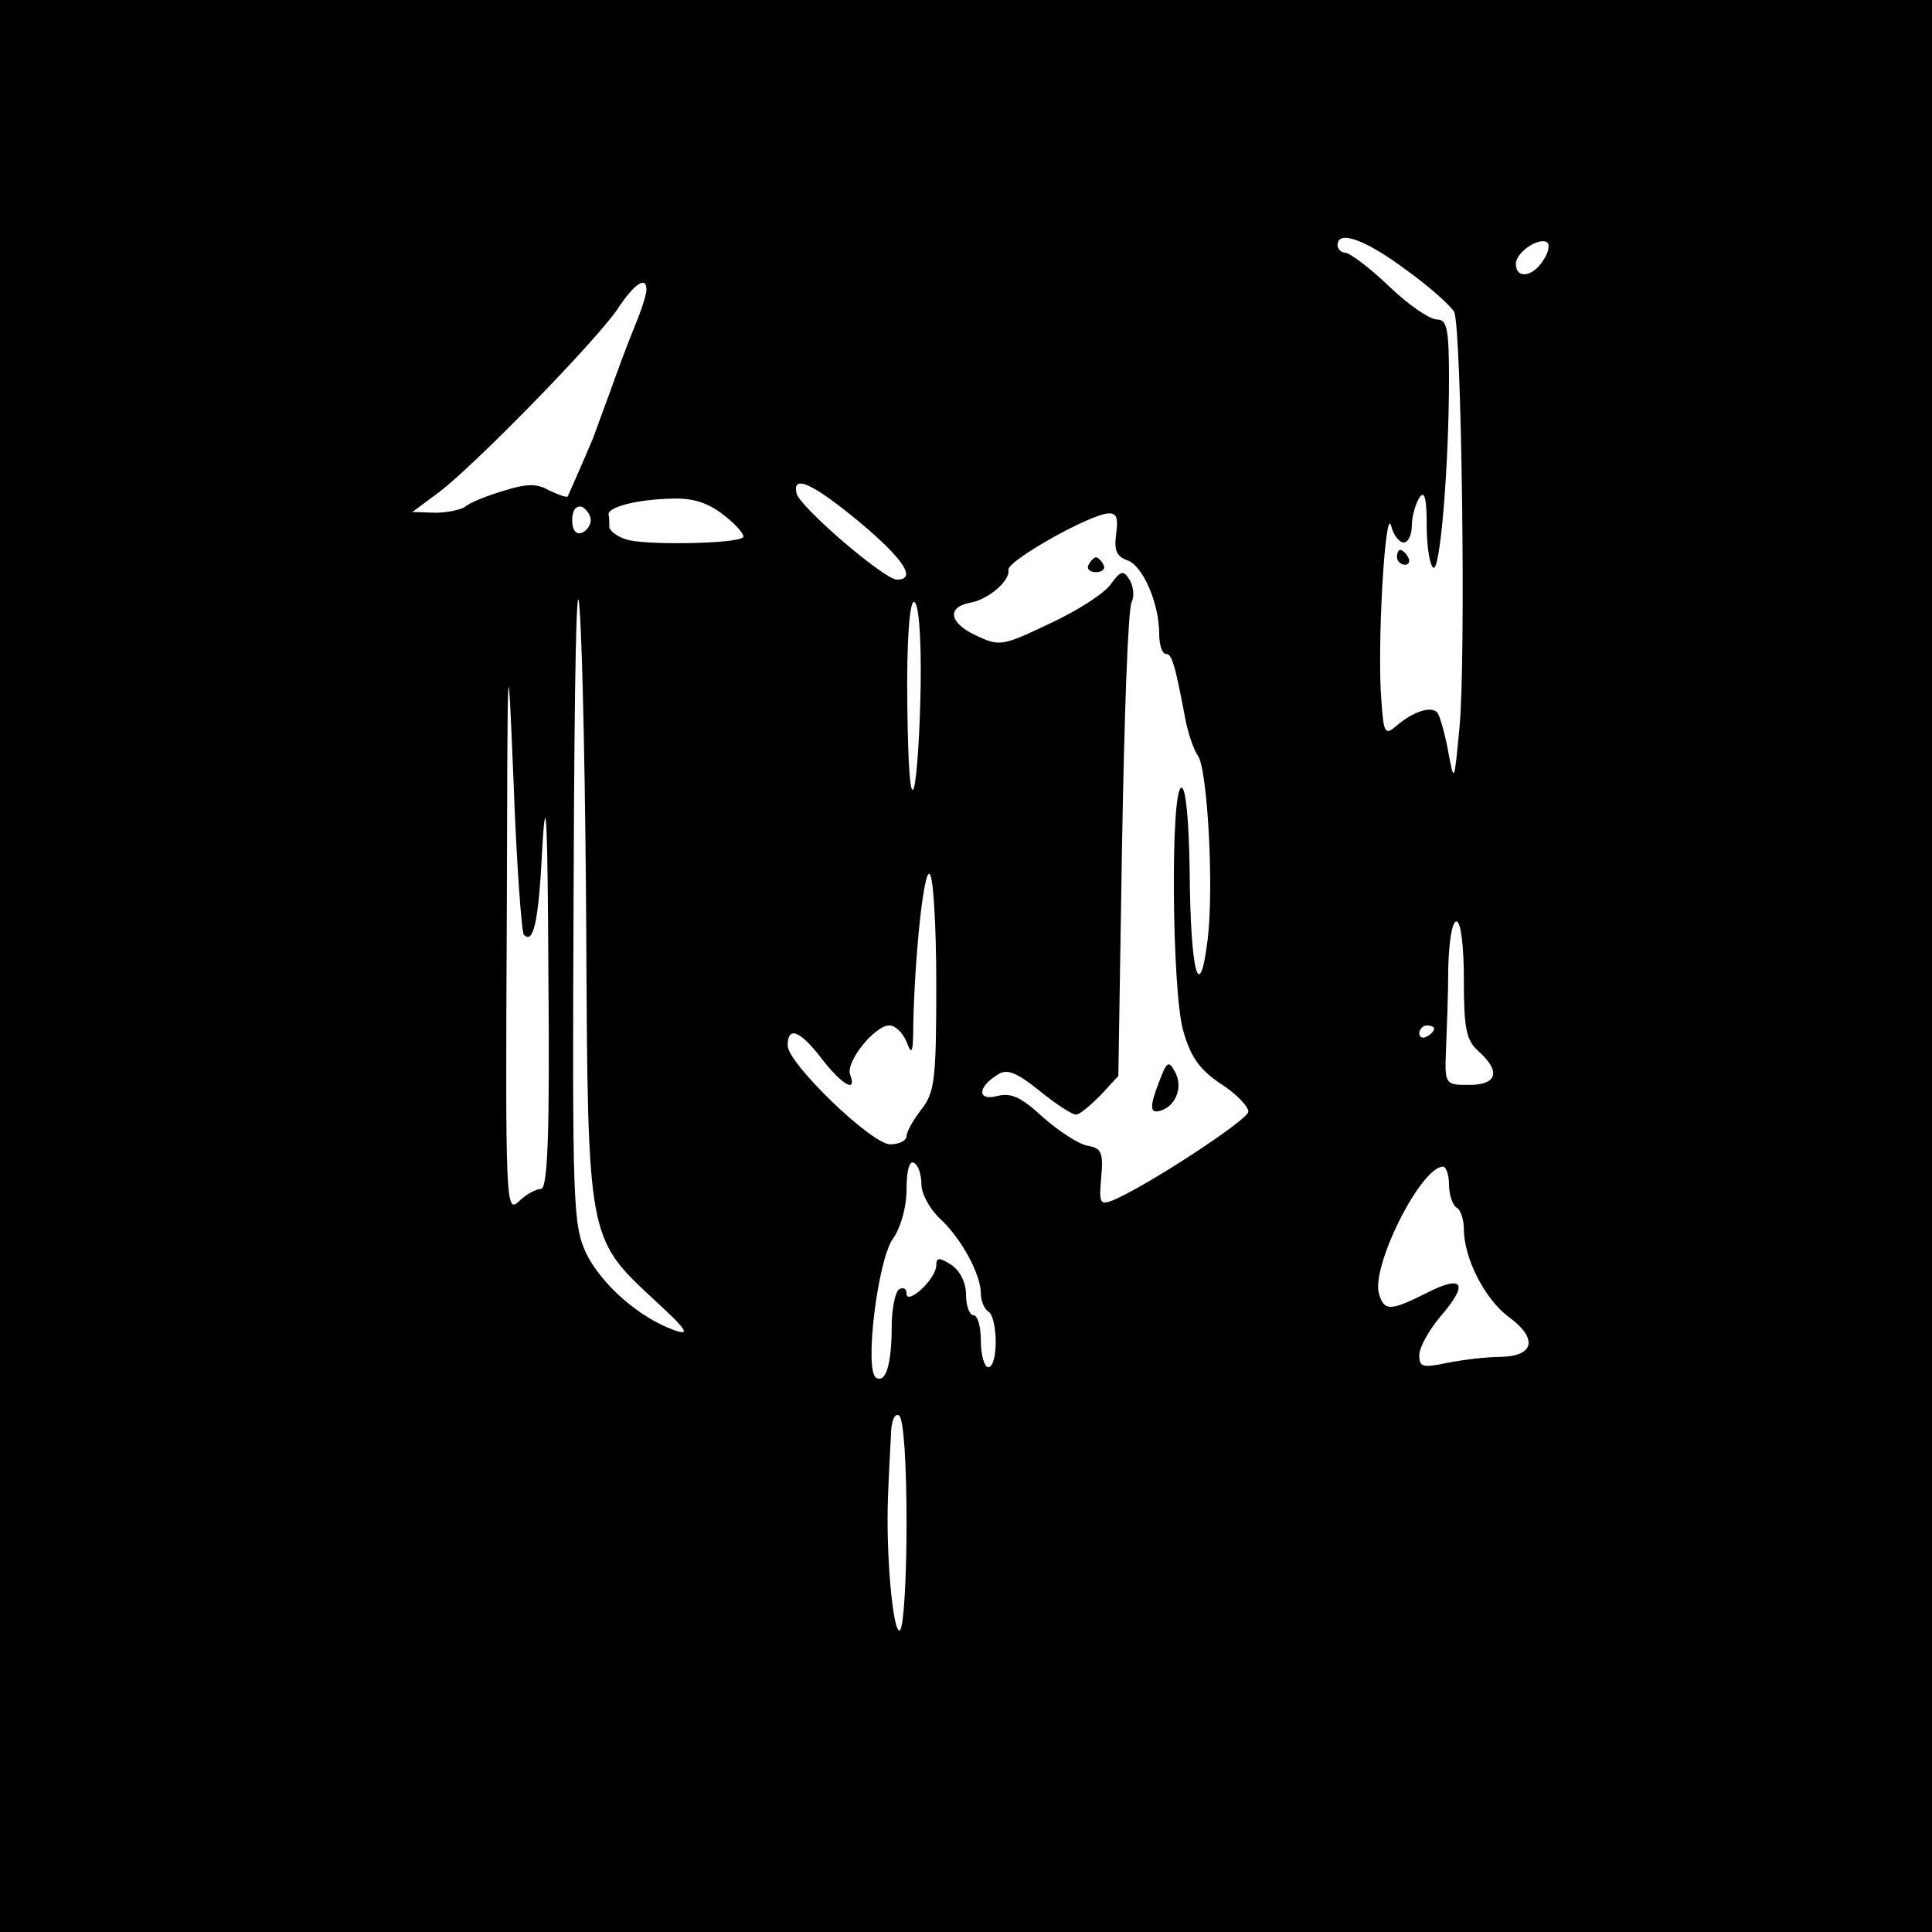
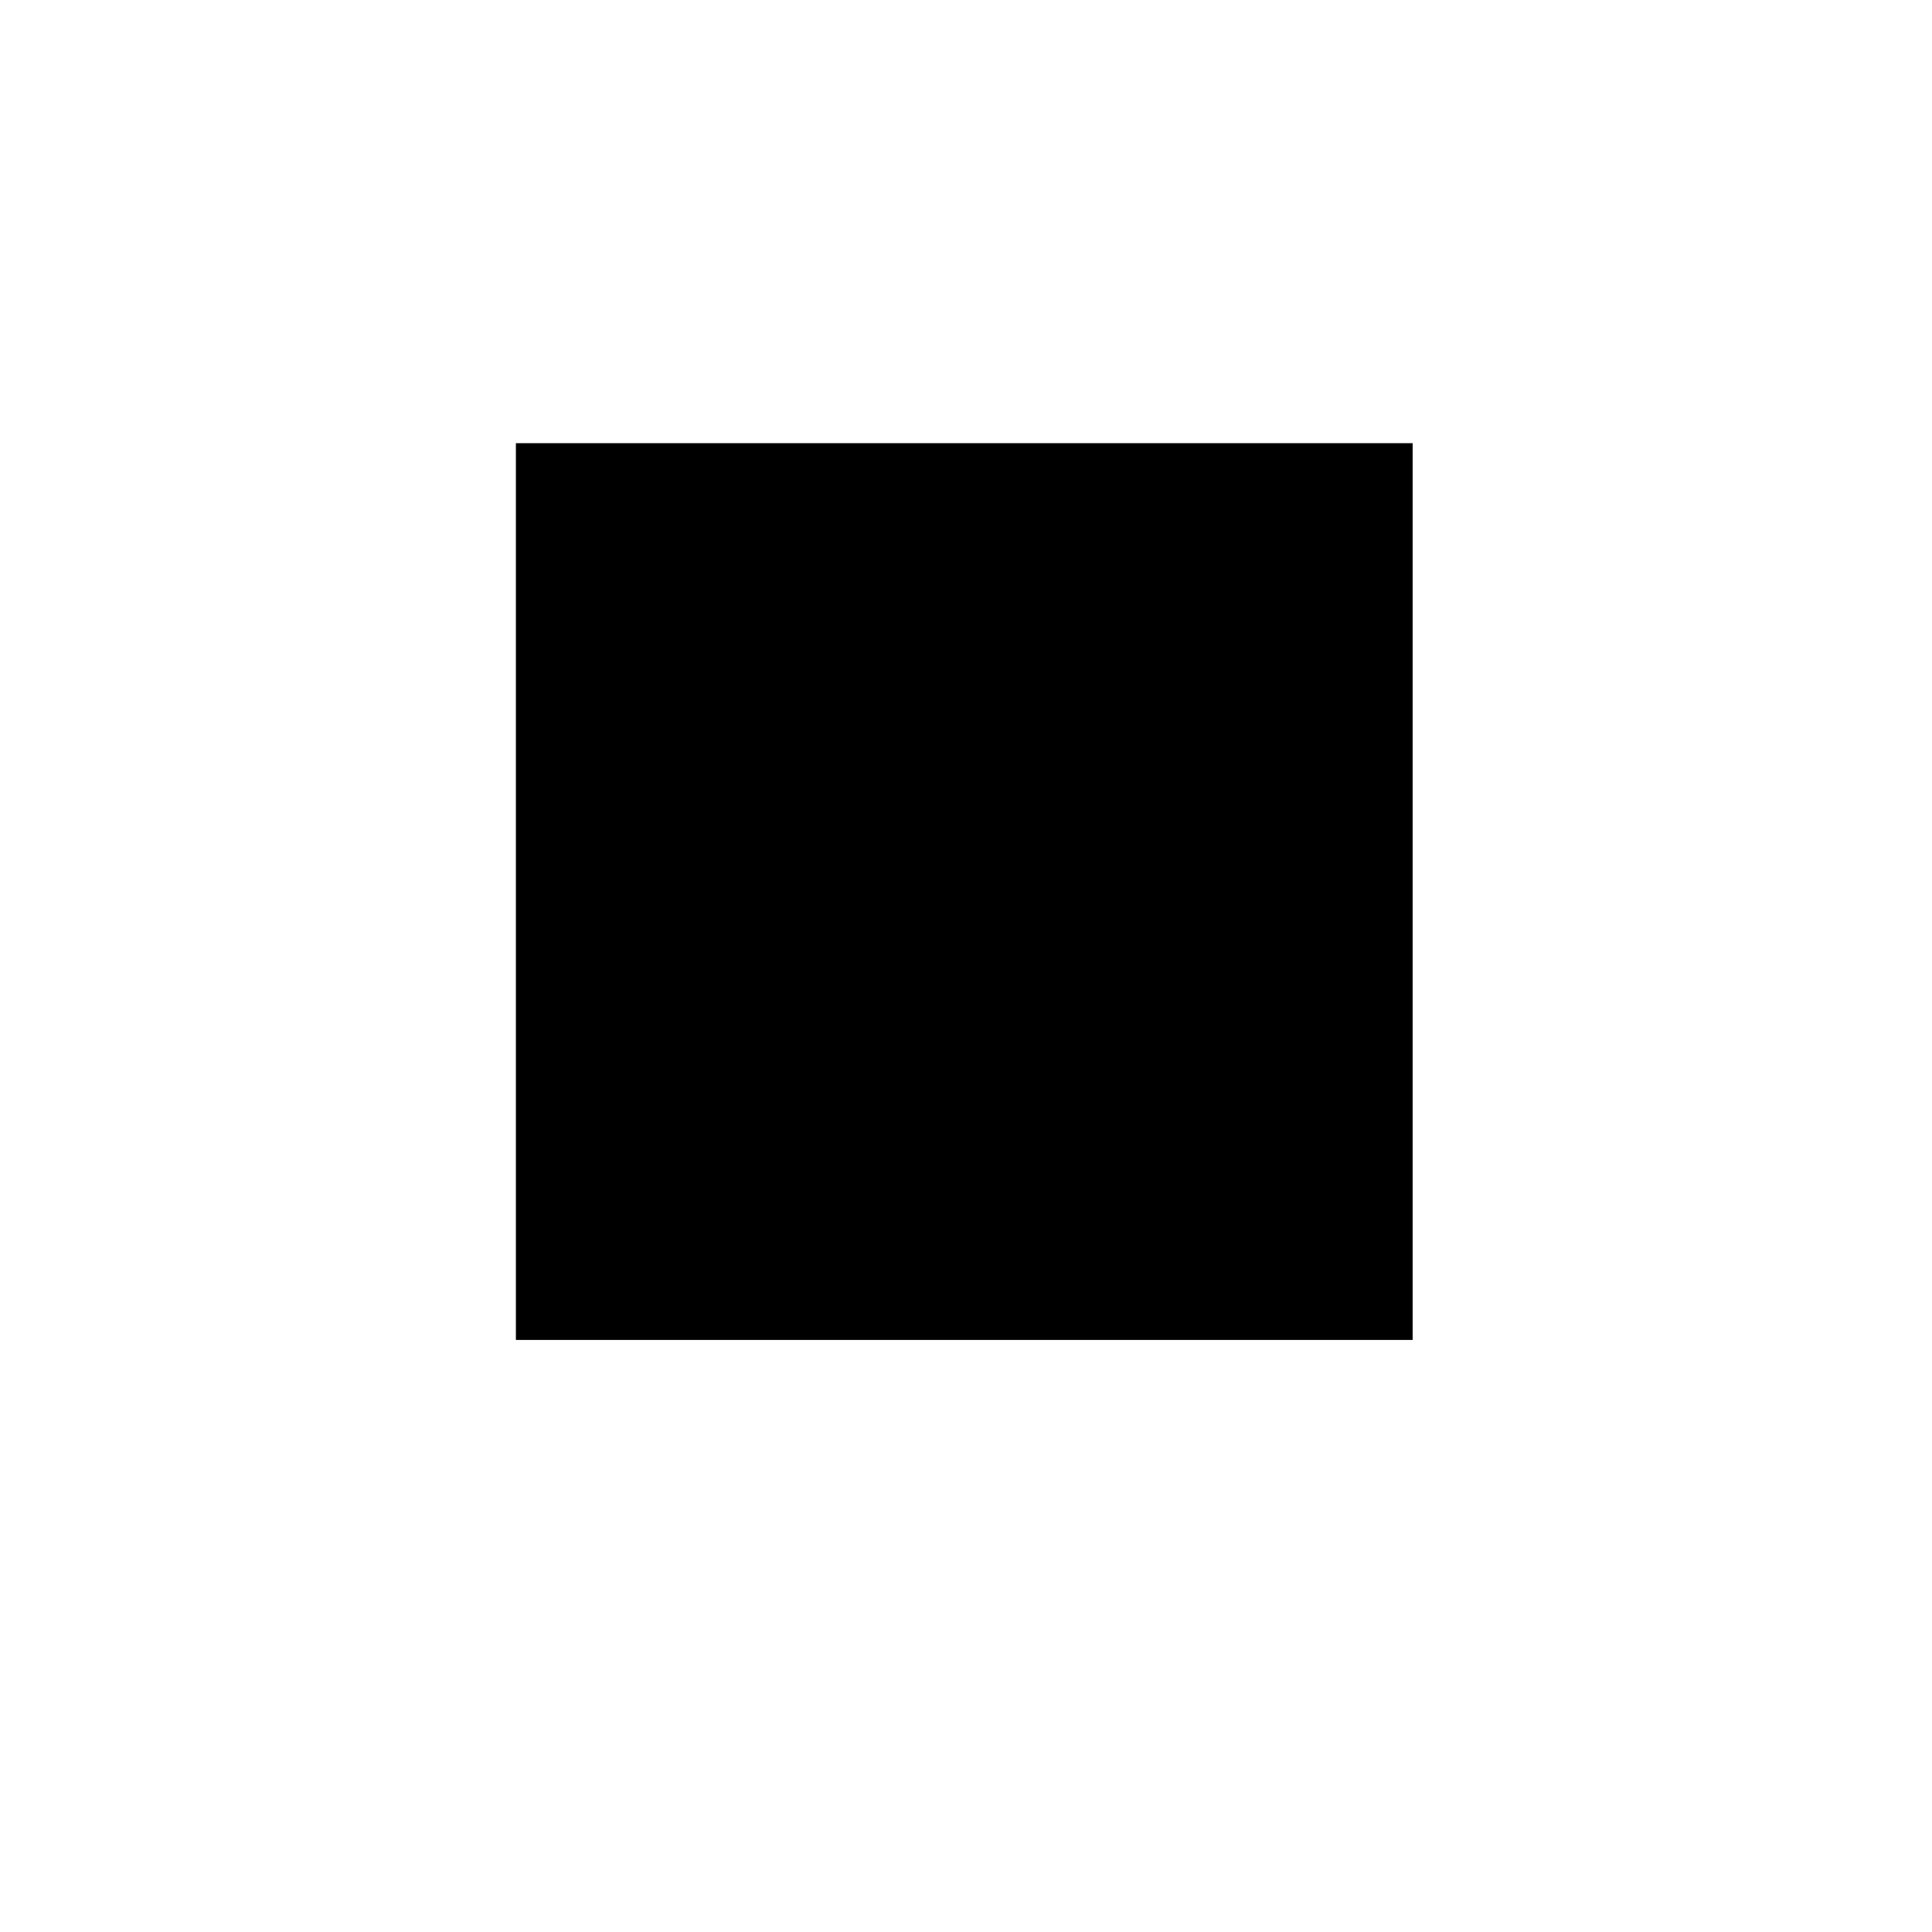
- <svg xmlns="http://www.w3.org/2000/svg" version="1.0" width="260pt" height="260pt" viewBox="0 0 260 260" preserveAspectRatio="xMidYMid meet">
-   <g transform="translate(0,260) scale(0.1,-0.1)" fill="#000000" stroke="none">
-     <path d="M0 1300 l0 -1300 1300 0 1300 0 0 1300 0 1300 -1300 0 -1300 0 0 -1300z m1892 937 c32 -23 61 -49 65 -57 10 -22 16 -472 7 -560 -7 -74 -7 -74 -15 -32 -4 23 -11 47 -14 52 -7 11 -33 3 -56 -17 -15 -13 -17 -10 -20 34 -6 71 5 262 13 236 3 -13 11 -23 17 -23 6 0 11 10 11 23 0 12 5 29 10 37 7 11 10 0 10 -37 0 -28 4 -54 9 -57 9 -6 21 136 21 256 0 66 -3 78 -16 78 -10 0 -39 20 -65 45 -26 25 -53 45 -59 45 -5 0 -10 5 -10 10 0 21 37 8 92 -33z m185 13 c-14 -23 -37 -26 -37 -5 0 15 30 36 42 29 4 -3 2 -14 -5 -24z m-1207 -40 c0 -5 -5 -22 -11 -37 -19 -47 -26 -67 -39 -103 -7 -19 -17 -46 -22 -60 -14 -33 -32 -74 -34 -78 -1 -2 -12 2 -25 8 -17 10 -31 9 -63 -1 -23 -7 -45 -16 -50 -21 -6 -4 -24 -8 -40 -8 l-31 1 35 26 c48 36 211 203 241 247 23 35 39 45 39 26z m286 -312 c61 -51 78 -78 51 -78 -17 0 -131 98 -135 116 -6 26 21 14 84 -38z m-181 8 c17 -13 28 -27 25 -29 -8 -9 -133 -11 -157 -3 -13 4 -23 12 -23 17 0 5 0 12 -1 17 0 10 39 20 86 21 28 1 49 -6 70 -23z m-180 -6 c0 -7 -6 -15 -12 -17 -8 -3 -13 4 -13 17 0 13 5 20 13 18 6 -3 12 -11 12 -18z m707 -19 c-3 -22 1 -30 15 -35 21 -7 43 -58 43 -99 0 -15 4 -27 9 -27 8 0 12 -12 27 -92 4 -18 11 -38 16 -45 13 -17 22 -179 13 -249 -11 -88 -23 -42 -24 94 -1 67 -5 112 -11 112 -15 0 -13 -270 2 -326 10 -36 22 -53 50 -72 21 -13 38 -31 38 -38 0 -11 -141 -103 -184 -120 -16 -6 -17 -2 -14 32 3 33 0 39 -18 42 -12 2 -38 19 -60 38 -29 27 -43 34 -62 29 -27 -7 -27 12 1 29 12 8 25 3 56 -22 22 -18 44 -32 49 -32 5 0 19 12 33 26 l24 26 5 311 c3 172 8 319 13 327 4 8 2 22 -3 30 -8 13 -12 12 -25 -6 -8 -12 -45 -36 -82 -53 -65 -31 -68 -31 -100 -16 -36 17 -39 38 -7 44 24 4 54 30 51 44 -2 12 108 74 134 76 12 1 14 -6 11 -28z m-713 -541 c2 -405 2 -406 89 -487 47 -43 52 -51 29 -43 -47 17 -97 61 -118 103 -18 39 -19 64 -17 501 1 286 4 425 8 366 4 -52 8 -250 9 -440z m450 338 c-1 -62 -5 -124 -9 -138 -5 -15 -8 28 -9 113 -1 85 3 137 9 137 6 0 10 -44 9 -112z m-534 -336 c13 -13 20 17 25 121 5 80 7 30 8 -175 2 -214 -1 -288 -10 -288 -6 0 -20 -7 -30 -17 -17 -16 -18 -3 -16 378 1 374 1 383 9 190 4 -112 11 -206 14 -209z m555 -66 c0 -128 -2 -146 -20 -169 -11 -14 -20 -30 -20 -36 0 -6 -10 -11 -22 -11 -25 0 -138 109 -138 133 0 27 17 20 46 -18 27 -35 48 -47 38 -21 -6 17 33 66 53 66 8 0 18 -10 23 -22 7 -19 9 -15 9 22 2 94 14 209 22 204 5 -3 9 -70 9 -148z m710 6 c0 -66 3 -82 20 -97 30 -27 25 -45 -13 -45 -32 0 -33 0 -31 48 1 26 3 75 3 110 1 34 5 62 11 62 6 0 10 -33 10 -78z m-40 -66 c0 -3 -4 -8 -10 -11 -5 -3 -10 -1 -10 4 0 6 5 11 10 11 6 0 10 -2 10 -4z m-690 -210 c0 -12 11 -33 25 -46 29 -27 55 -75 55 -101 0 -10 5 -21 10 -24 6 -3 10 -22 10 -41 0 -19 -4 -34 -10 -34 -5 0 -10 16 -10 35 0 19 -4 35 -10 35 -5 0 -10 12 -10 28 0 16 -8 32 -20 40 -16 10 -20 10 -20 -1 0 -8 -9 -22 -20 -32 -12 -11 -20 -13 -20 -6 0 7 -4 9 -10 6 -5 -3 -10 -26 -10 -50 0 -51 -8 -77 -21 -69 -16 10 2 156 22 186 11 15 19 43 19 68 0 25 4 39 10 35 6 -3 10 -16 10 -29z m710 0 c0 -14 5 -28 10 -31 6 -3 10 -17 10 -29 0 -39 28 -94 60 -118 40 -29 35 -53 -10 -54 -19 0 -52 -4 -72 -8 -33 -7 -38 -6 -38 10 0 11 13 34 29 53 38 44 30 56 -19 31 -48 -24 -57 -25 -64 -2 -12 36 56 172 86 172 4 0 8 -11 8 -24z m-730 -456 c0 -76 -4 -141 -9 -144 -9 -6 -19 101 -16 179 1 28 3 65 4 83 0 19 5 31 11 27 6 -4 10 -63 10 -145z" />
-     <path d="M1880 1850 c0 -5 5 -10 11 -10 5 0 7 5 4 10 -3 6 -8 10 -11 10 -2 0 -4 -4 -4 -10z" />
-     <path d="M1465 1840 c-3 -5 1 -10 10 -10 9 0 13 5 10 10 -3 6 -8 10 -10 10 -2 0 -7 -4 -10 -10z" />
-     <path d="M1561 1147 c-15 -38 -14 -47 3 -41 20 8 28 33 17 52 -8 15 -11 13 -20 -11z" />
+ <svg xmlns="http://www.w3.org/2000/svg" version="1.0" width="558pt" height="558pt" viewBox="0 0 558 558" preserveAspectRatio="xMidYMid meet">
+   <g transform="translate(0,558) scale(0.1,-0.1)" fill="#000000" stroke="none">
+     <path d="M1490 3005 l0 -1295 1295 0 1295 0 0 1295 0 1295 -1295 0 -1295 0 0 -1295z" />
  </g>
</svg>
